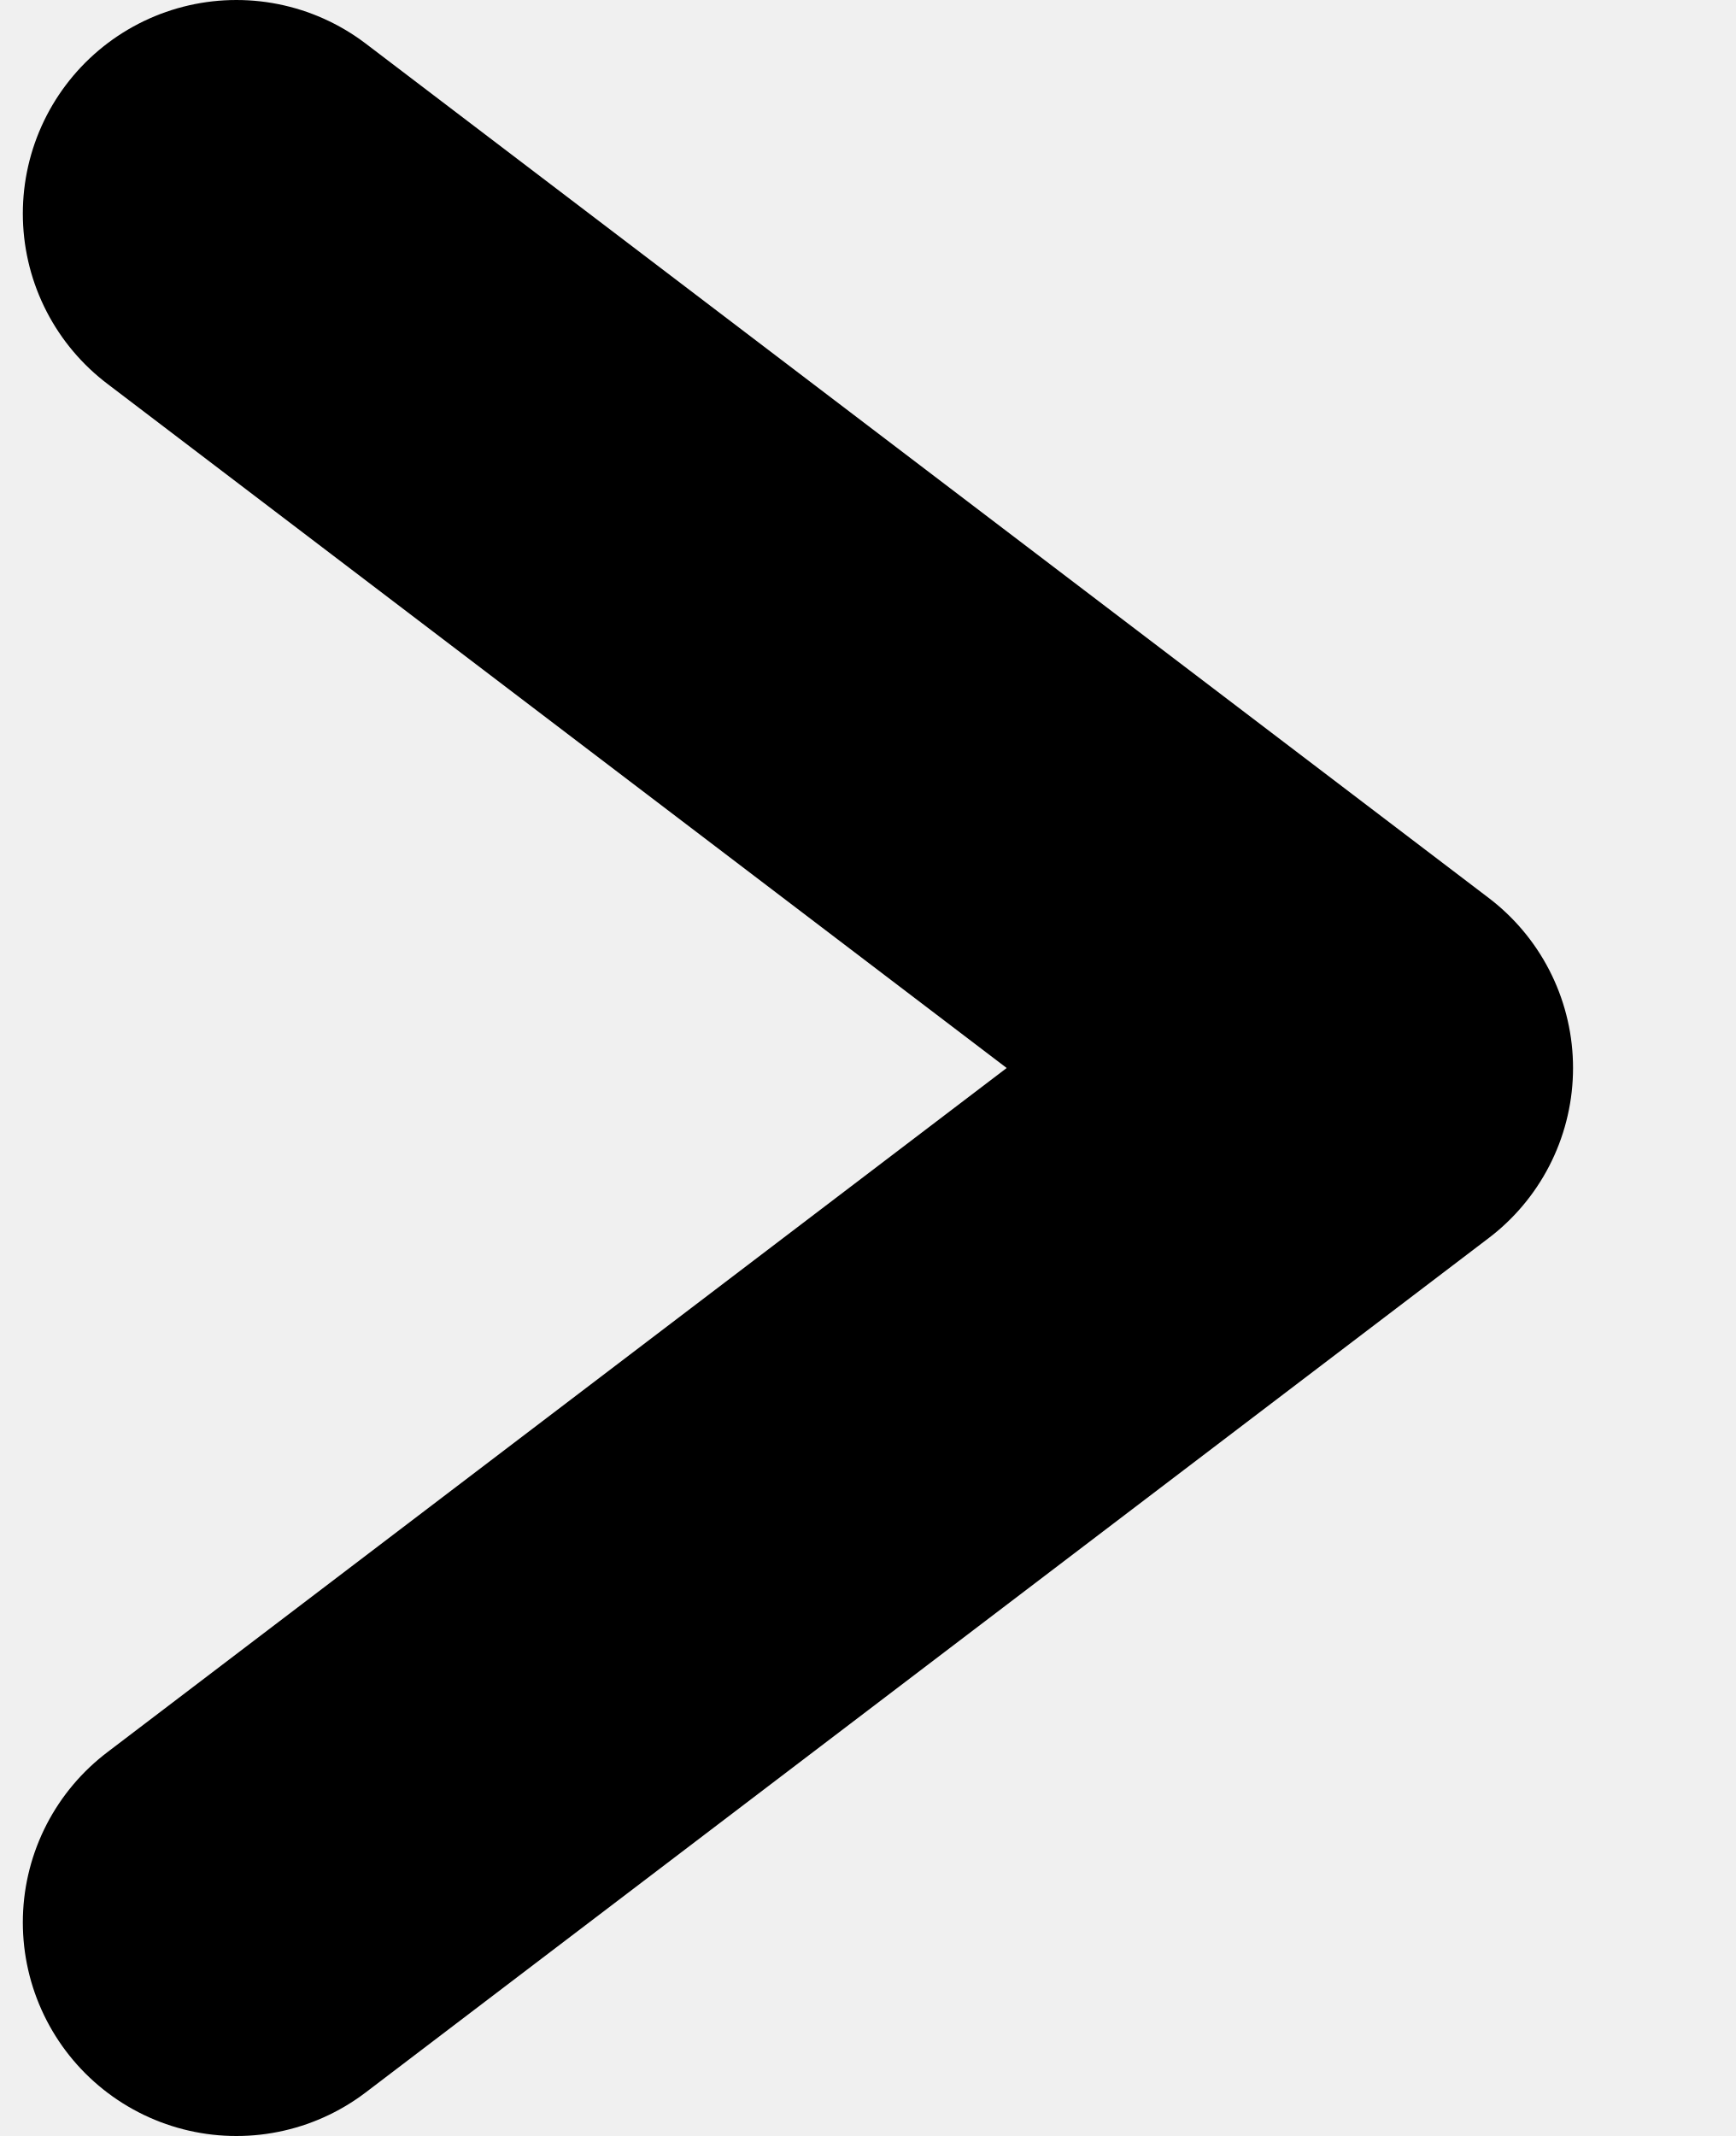
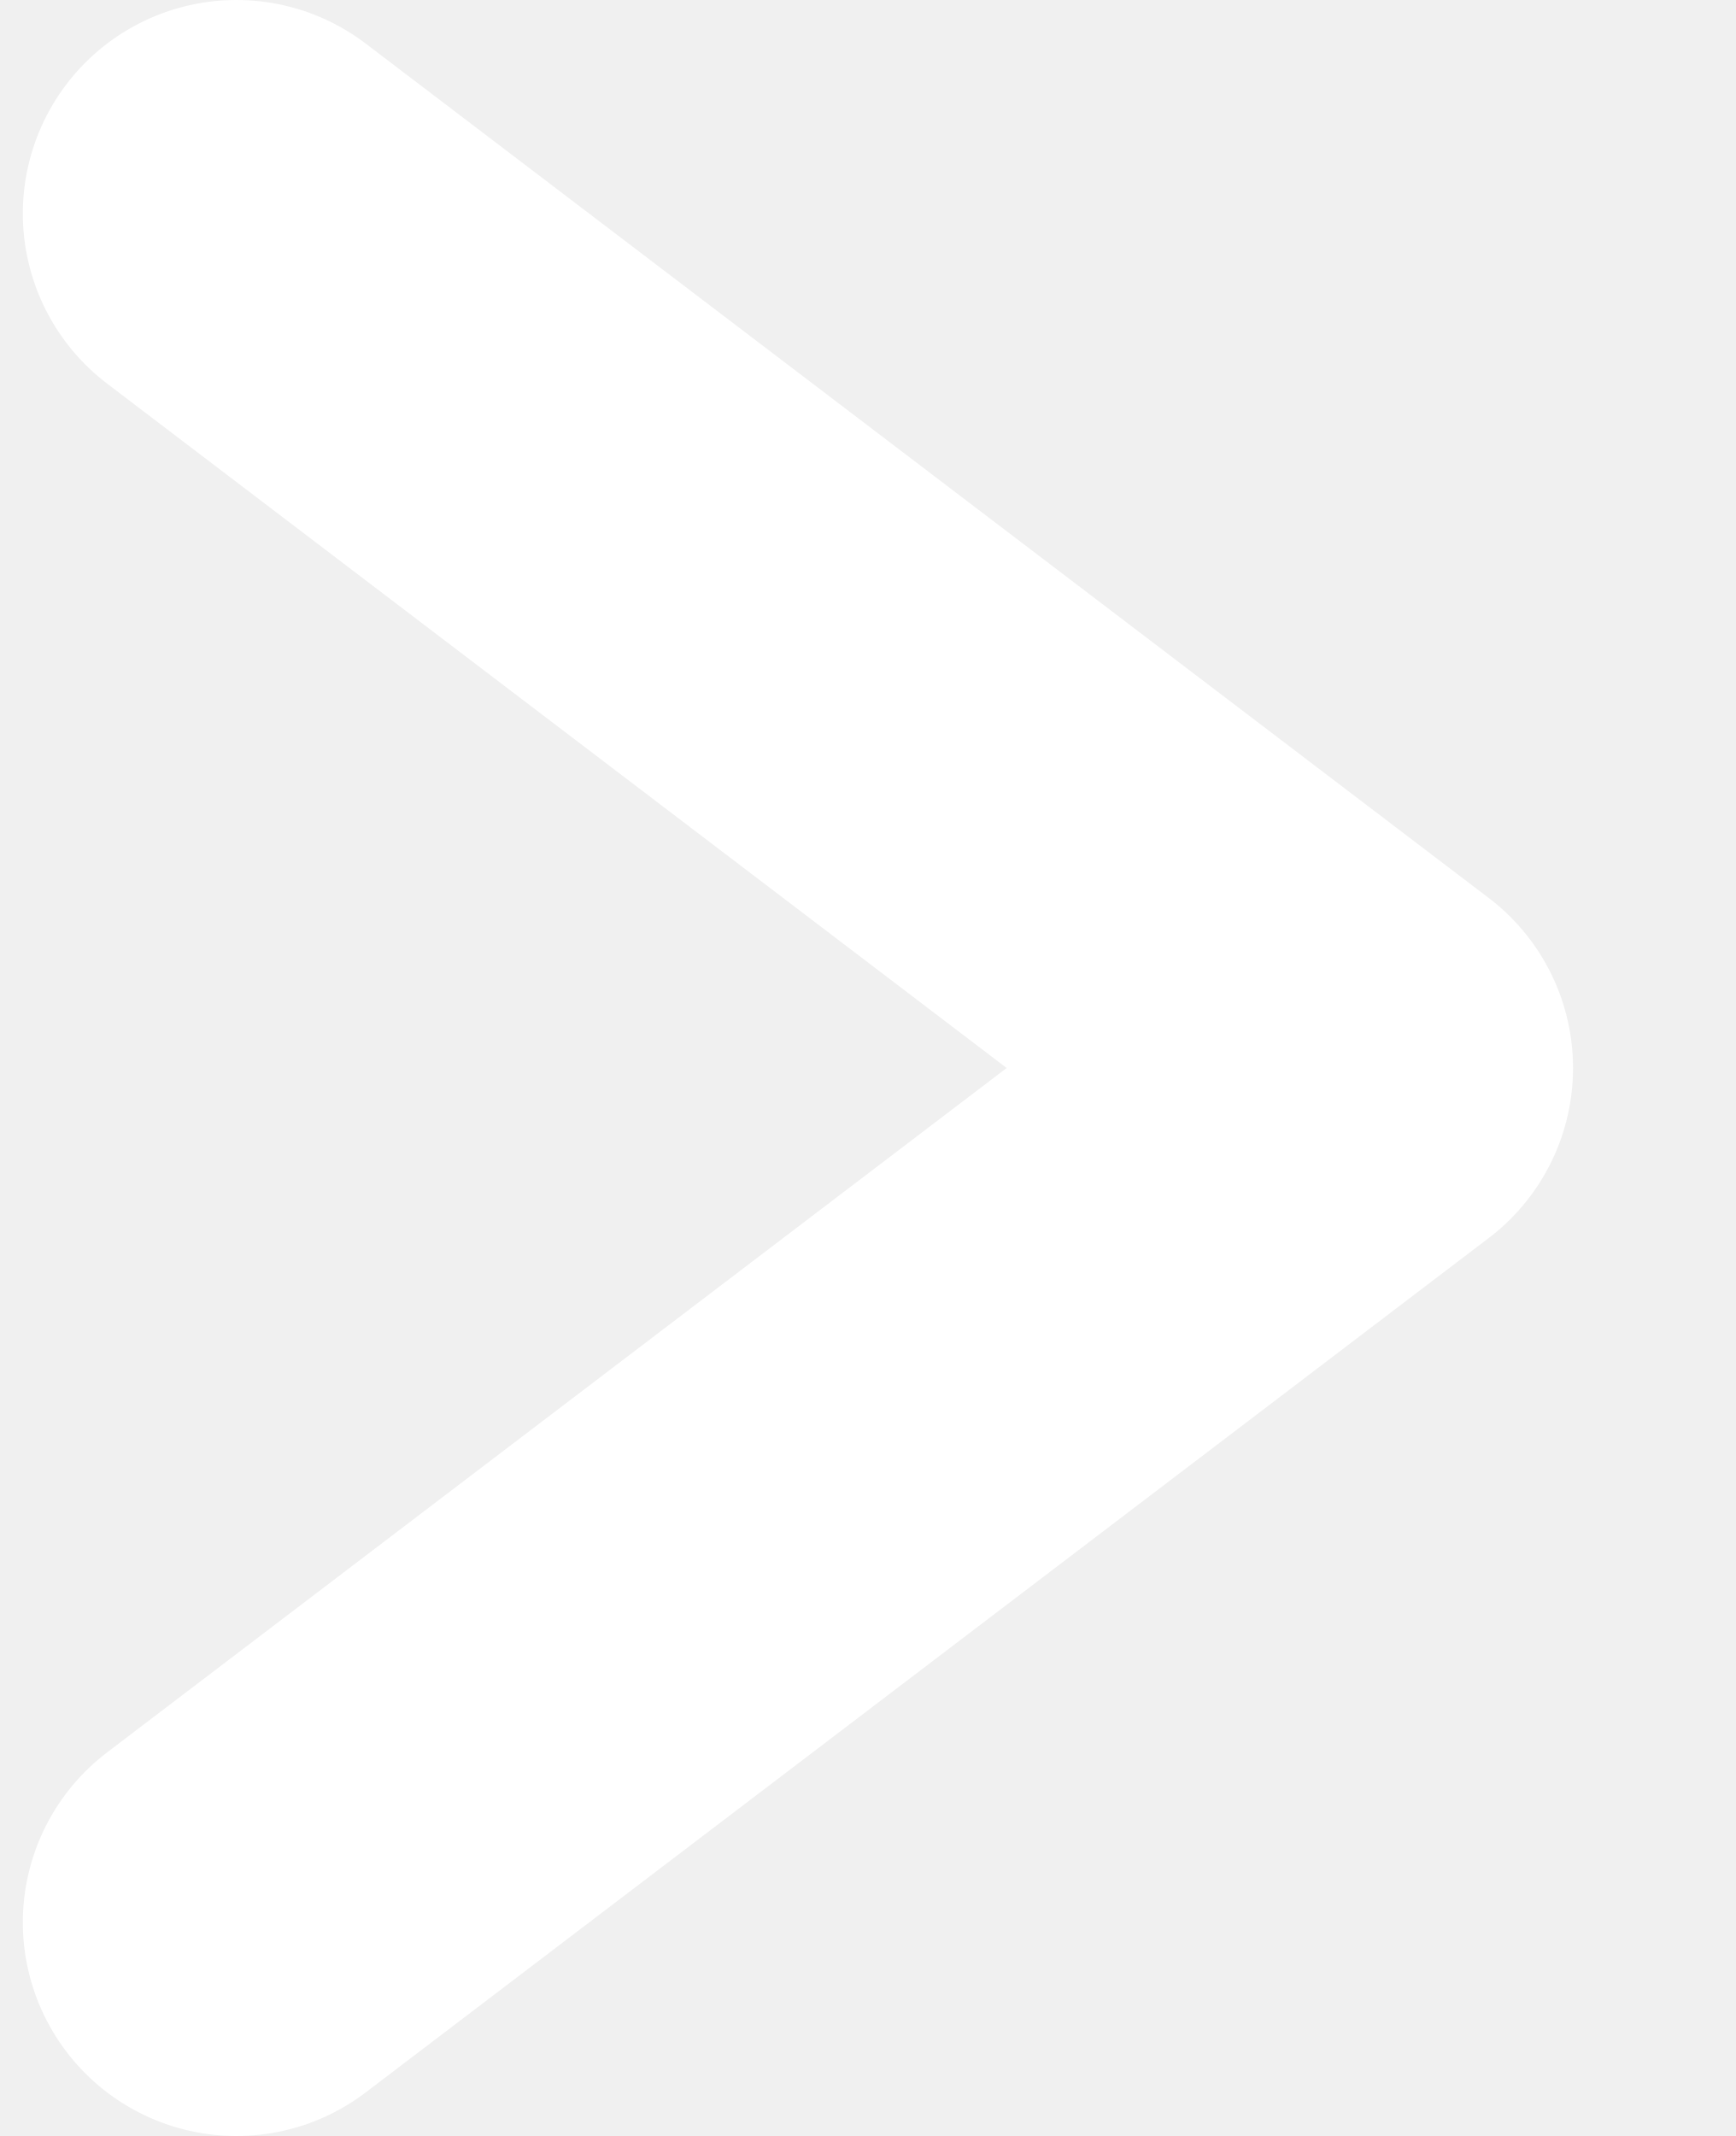
<svg xmlns="http://www.w3.org/2000/svg" version="1.1" width="26" height="32" viewBox="0 0 26 32">
-   <path fill="none" stroke-linejoin="round" stroke-linecap="round" stroke-miterlimit="4" stroke-width="6.4" stroke="#000" d="M3.542 3.2l16.826 12.8-16.826 12.8" />
+   <path fill="none" stroke-linejoin="round" stroke-linecap="round" stroke-miterlimit="4" stroke-width="6.4" stroke="#FFFFFF" d="M3.542 3.2l16.826 12.8-16.826 12.8" />
</svg>
